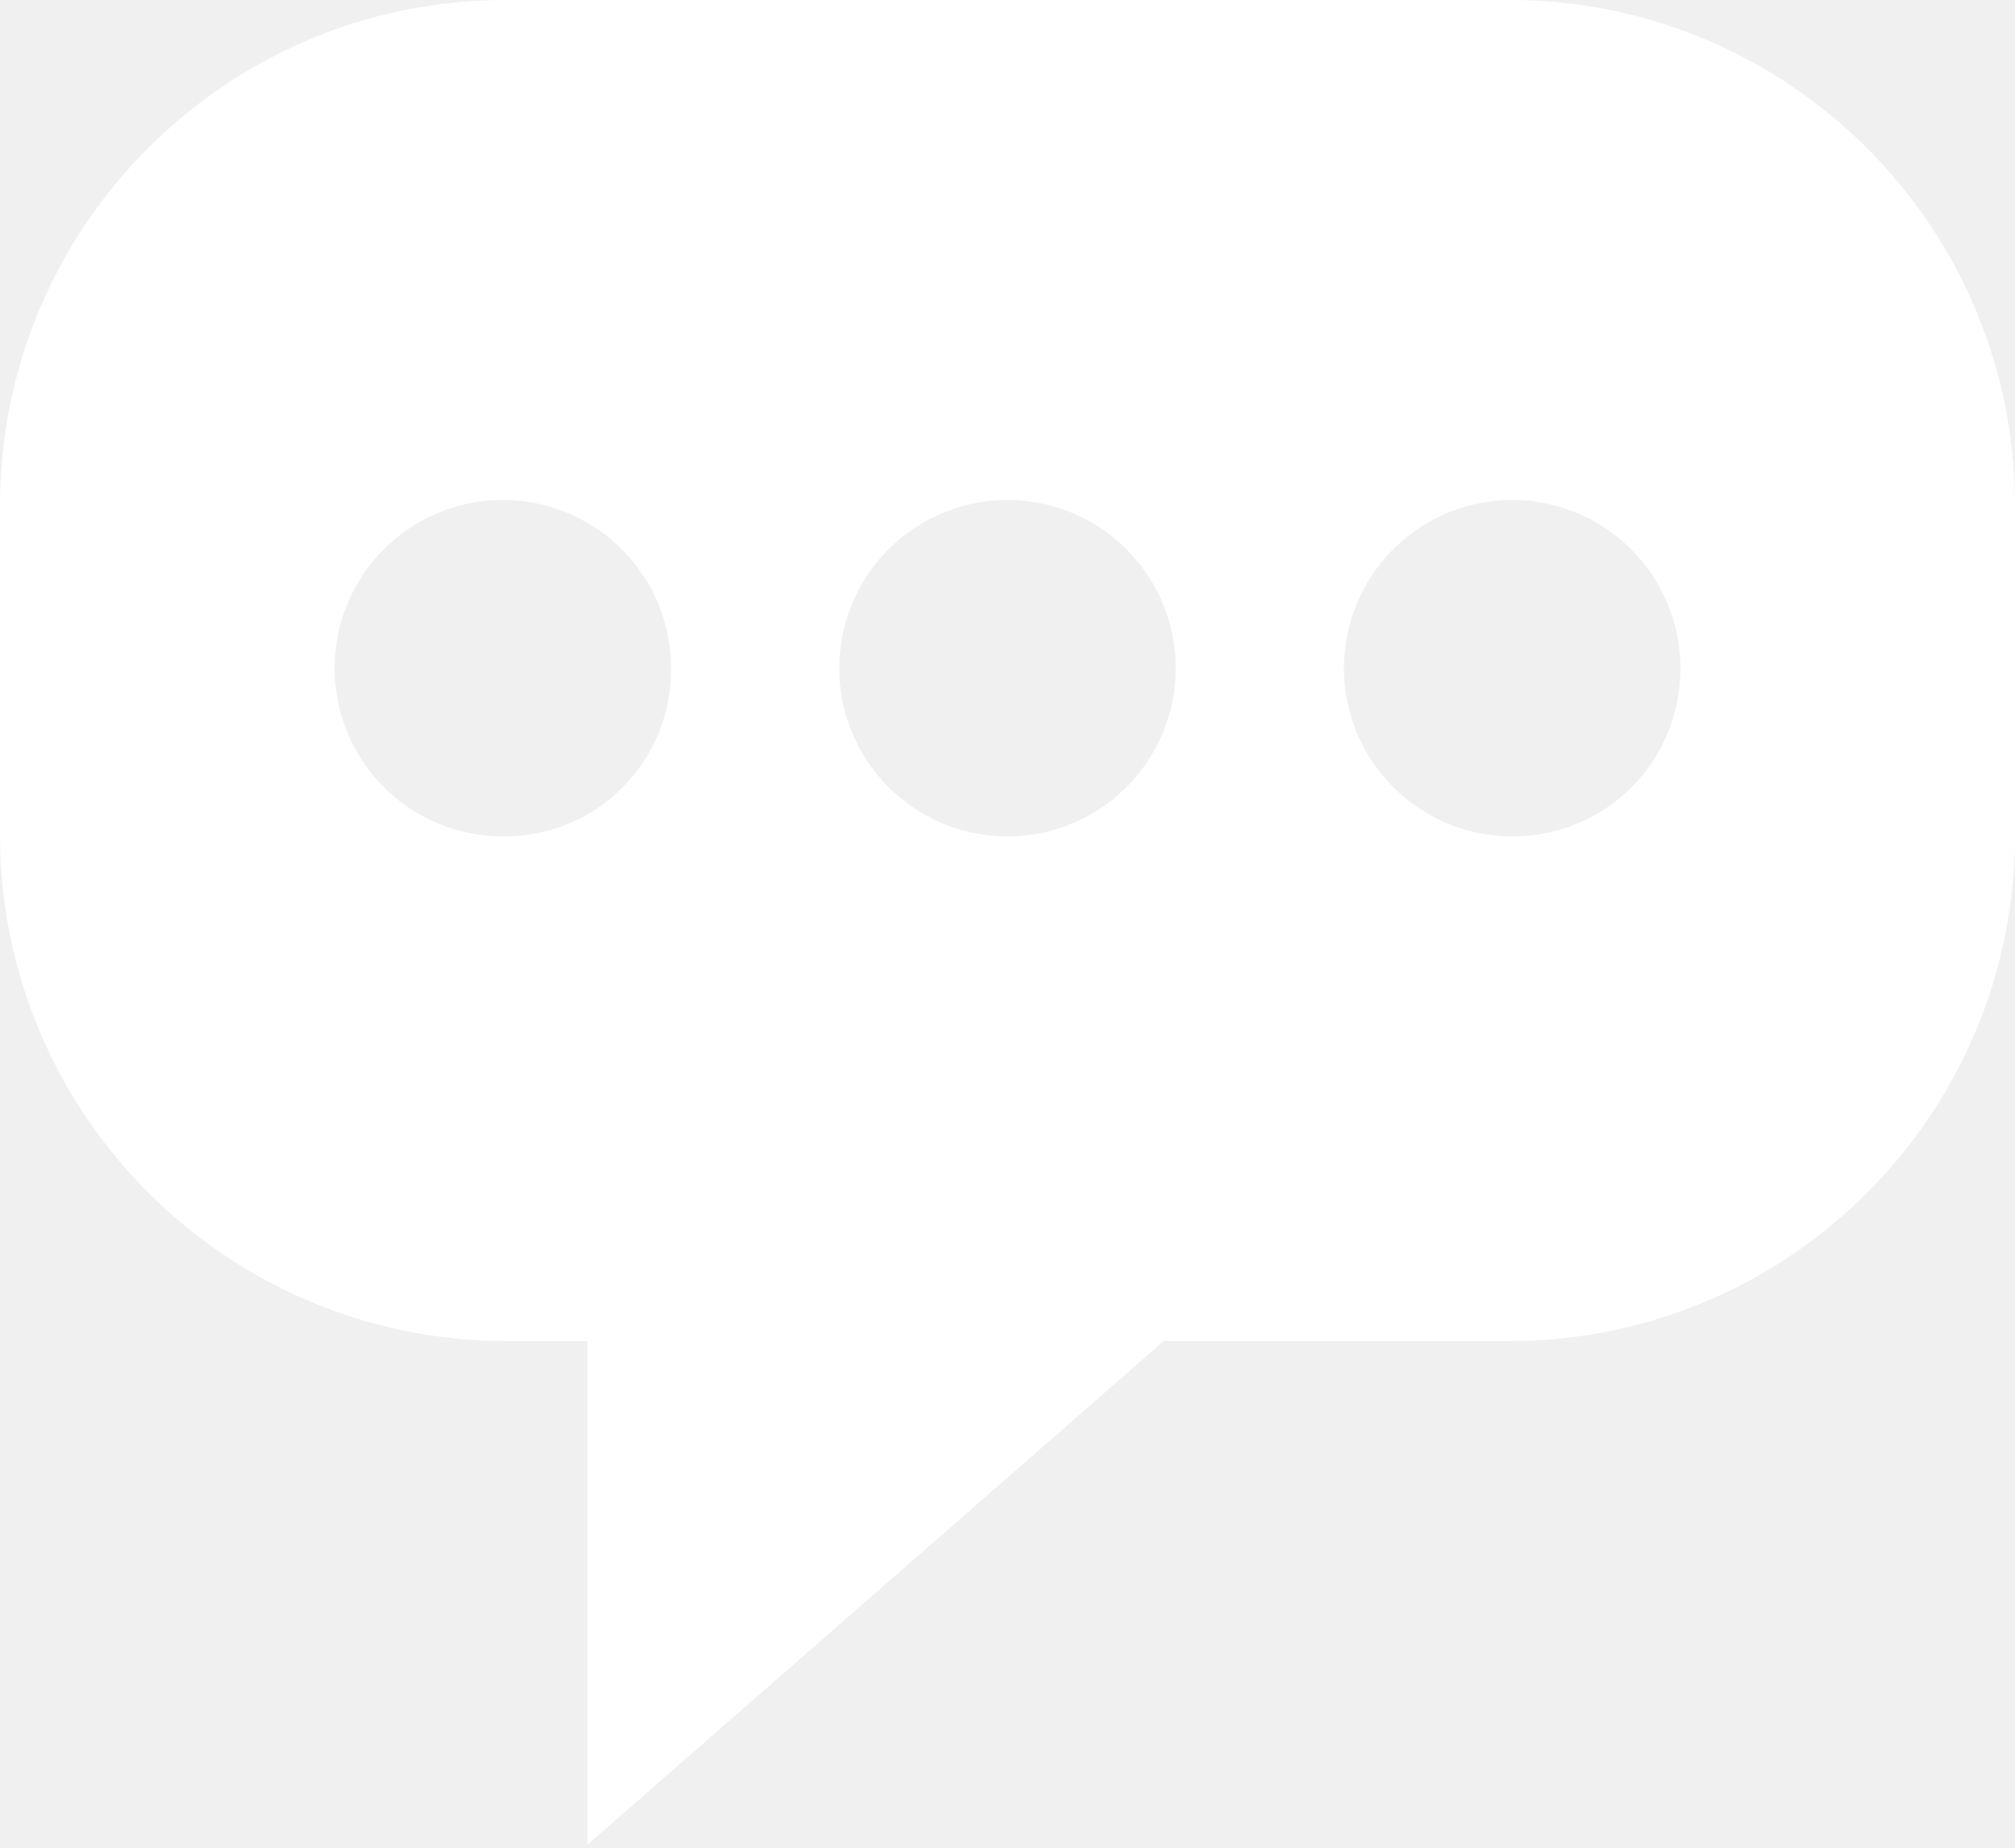
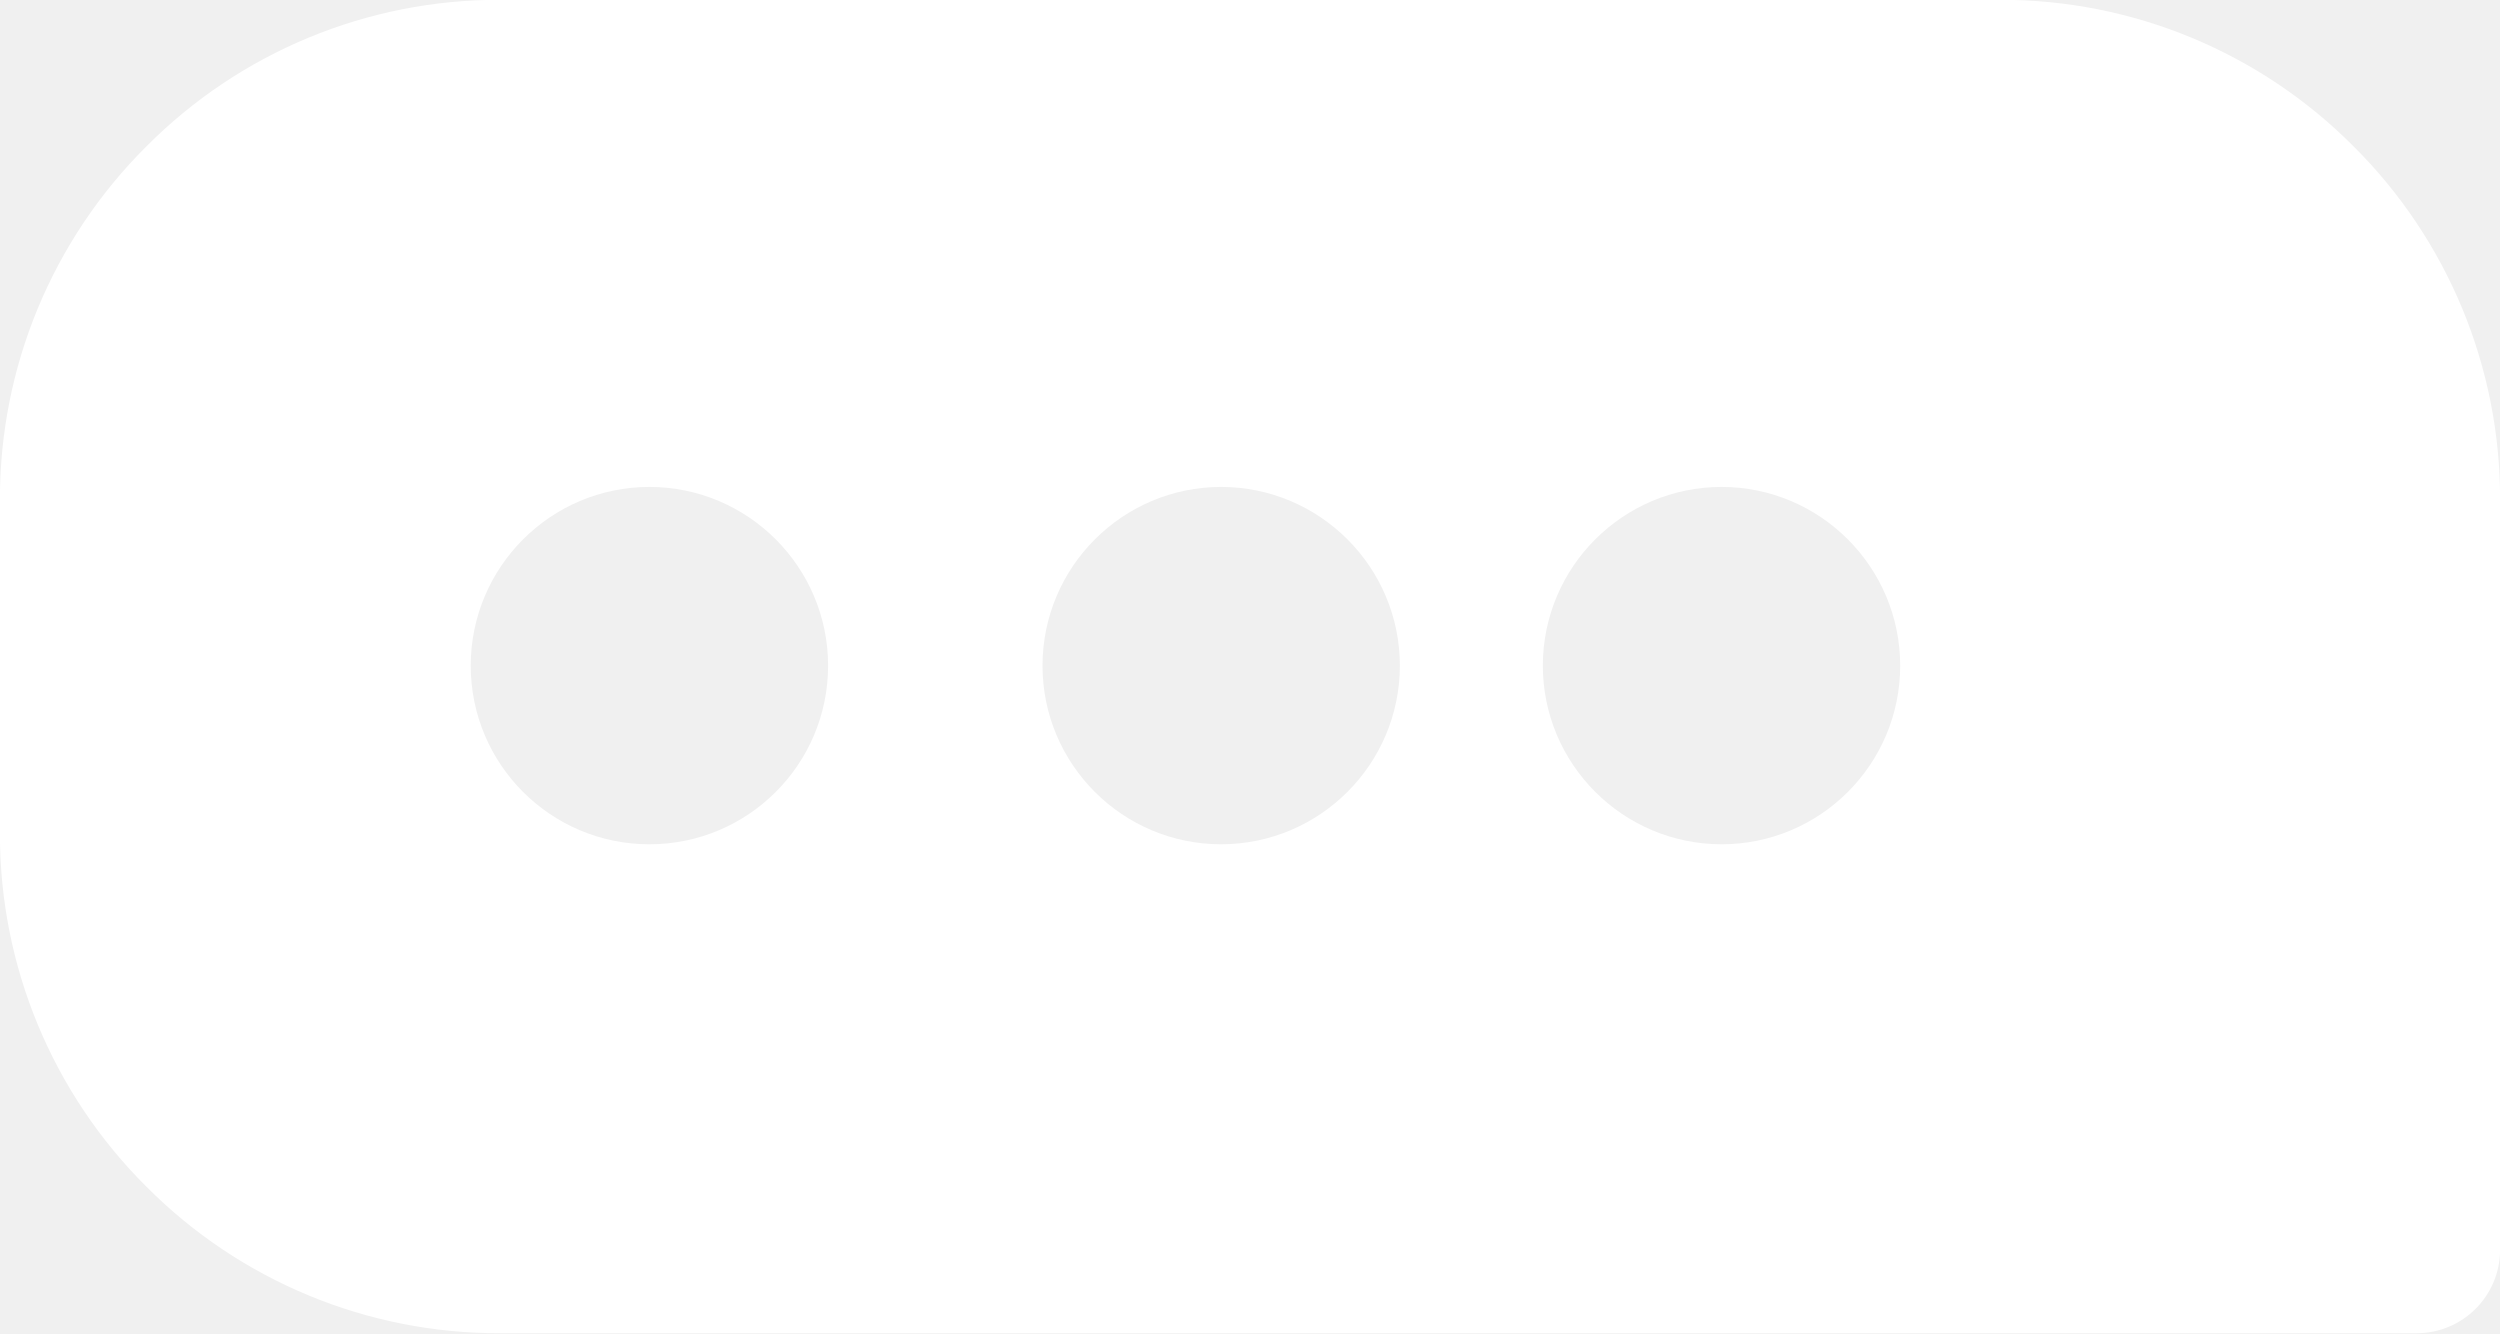
- <svg xmlns="http://www.w3.org/2000/svg" viewBox="0 0 21.68 19.88">
-   <defs>
-     <style>.cls-1{fill:#fff;}</style>
-   </defs>
-   <g id="Calque_2" data-name="Calque 2">
-     <g id="Calque_1-2" data-name="Calque 1">
-       <path id="Tracé_6626" data-name="Tracé 6626" class="cls-1" d="M16.26,0H5.42A5.44,5.44,0,0,0,0,5.42V9a5.45,5.45,0,0,0,5.42,5.43h.9v5.42l6.2-5.42h3.74A5.44,5.44,0,0,0,21.68,9V5.42A5.44,5.44,0,0,0,16.26,0M5.42,9a1.81,1.81,0,1,1,1.8-1.8h0A1.79,1.79,0,0,1,5.42,9m5.42,0a1.81,1.81,0,1,1,1.81-1.8h0A1.81,1.81,0,0,1,10.85,9h0m5.42,0a1.81,1.81,0,1,1,1.81-1.8h0A1.8,1.8,0,0,1,16.26,9h0" />
-     </g>
+ <svg xmlns="http://www.w3.org/2000/svg" width="69.956" height="37.307" viewBox="0 0 69.956 37.307">
+   <g id="Groupe_739" data-name="Groupe 739" transform="translate(0.002 -0.002)">
+     <path id="Exclusion_1" data-name="Exclusion 1" d="M-13165.212,21232.938h-53.629a13.9,13.9,0,0,1-9.895-4.1,13.9,13.9,0,0,1-4.1-9.891v-9.33a13.9,13.9,0,0,1,4.1-9.891,13.9,13.9,0,0,1,9.895-4.1h41.97a13.9,13.9,0,0,1,9.895,4.1,13.9,13.9,0,0,1,4.1,9.891v20.984A2.336,2.336,0,0,1-13165.212,21232.938Zm-19.45-23.682a5.009,5.009,0,0,0-5,5,5.007,5.007,0,0,0,5,5,5,5,0,0,0,5-5A5.006,5.006,0,0,0-13184.662,21209.256Zm-14,0a5.006,5.006,0,0,0-5,5,5,5,0,0,0,5,5,5.007,5.007,0,0,0,5-5A5.009,5.009,0,0,0-13198.666,21209.256Zm-16,0a5.006,5.006,0,0,0-5,5,5,5,0,0,0,5,5,5,5,0,0,0,5-5A5.006,5.006,0,0,0-13214.663,21209.256Z" transform="translate(13232.832 -21195.629)" fill="#fff" />
  </g>
</svg>
